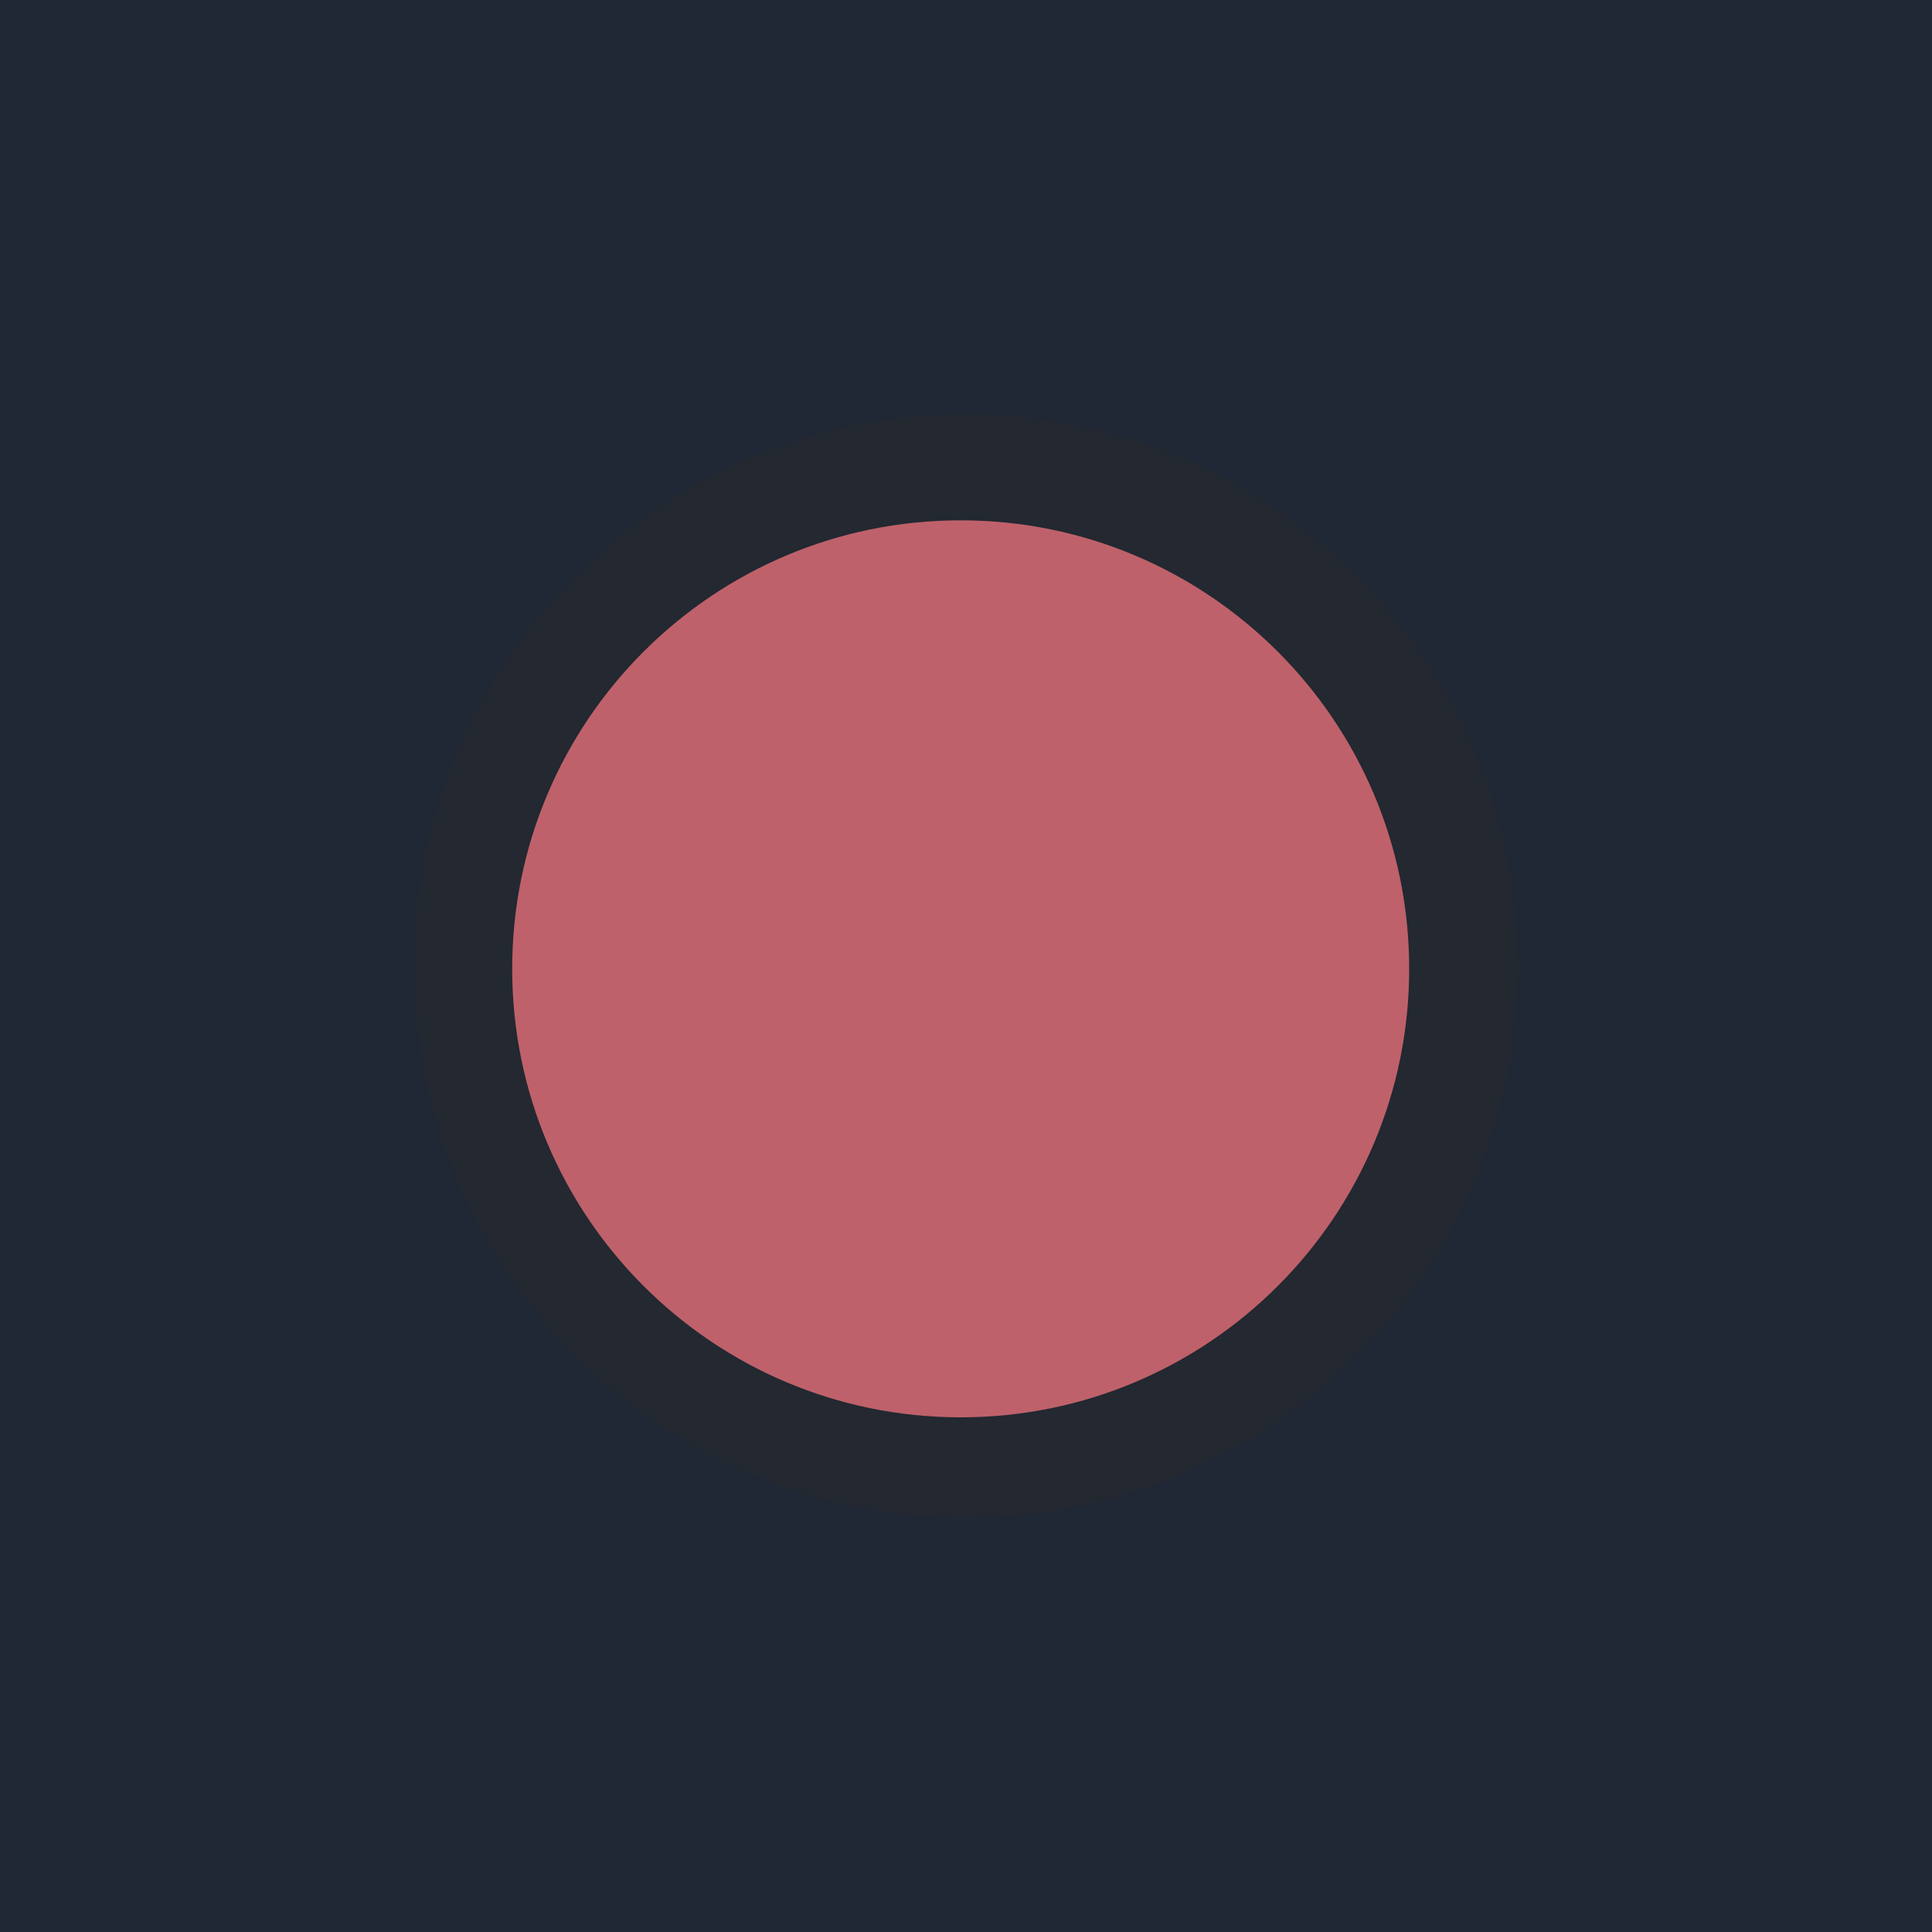
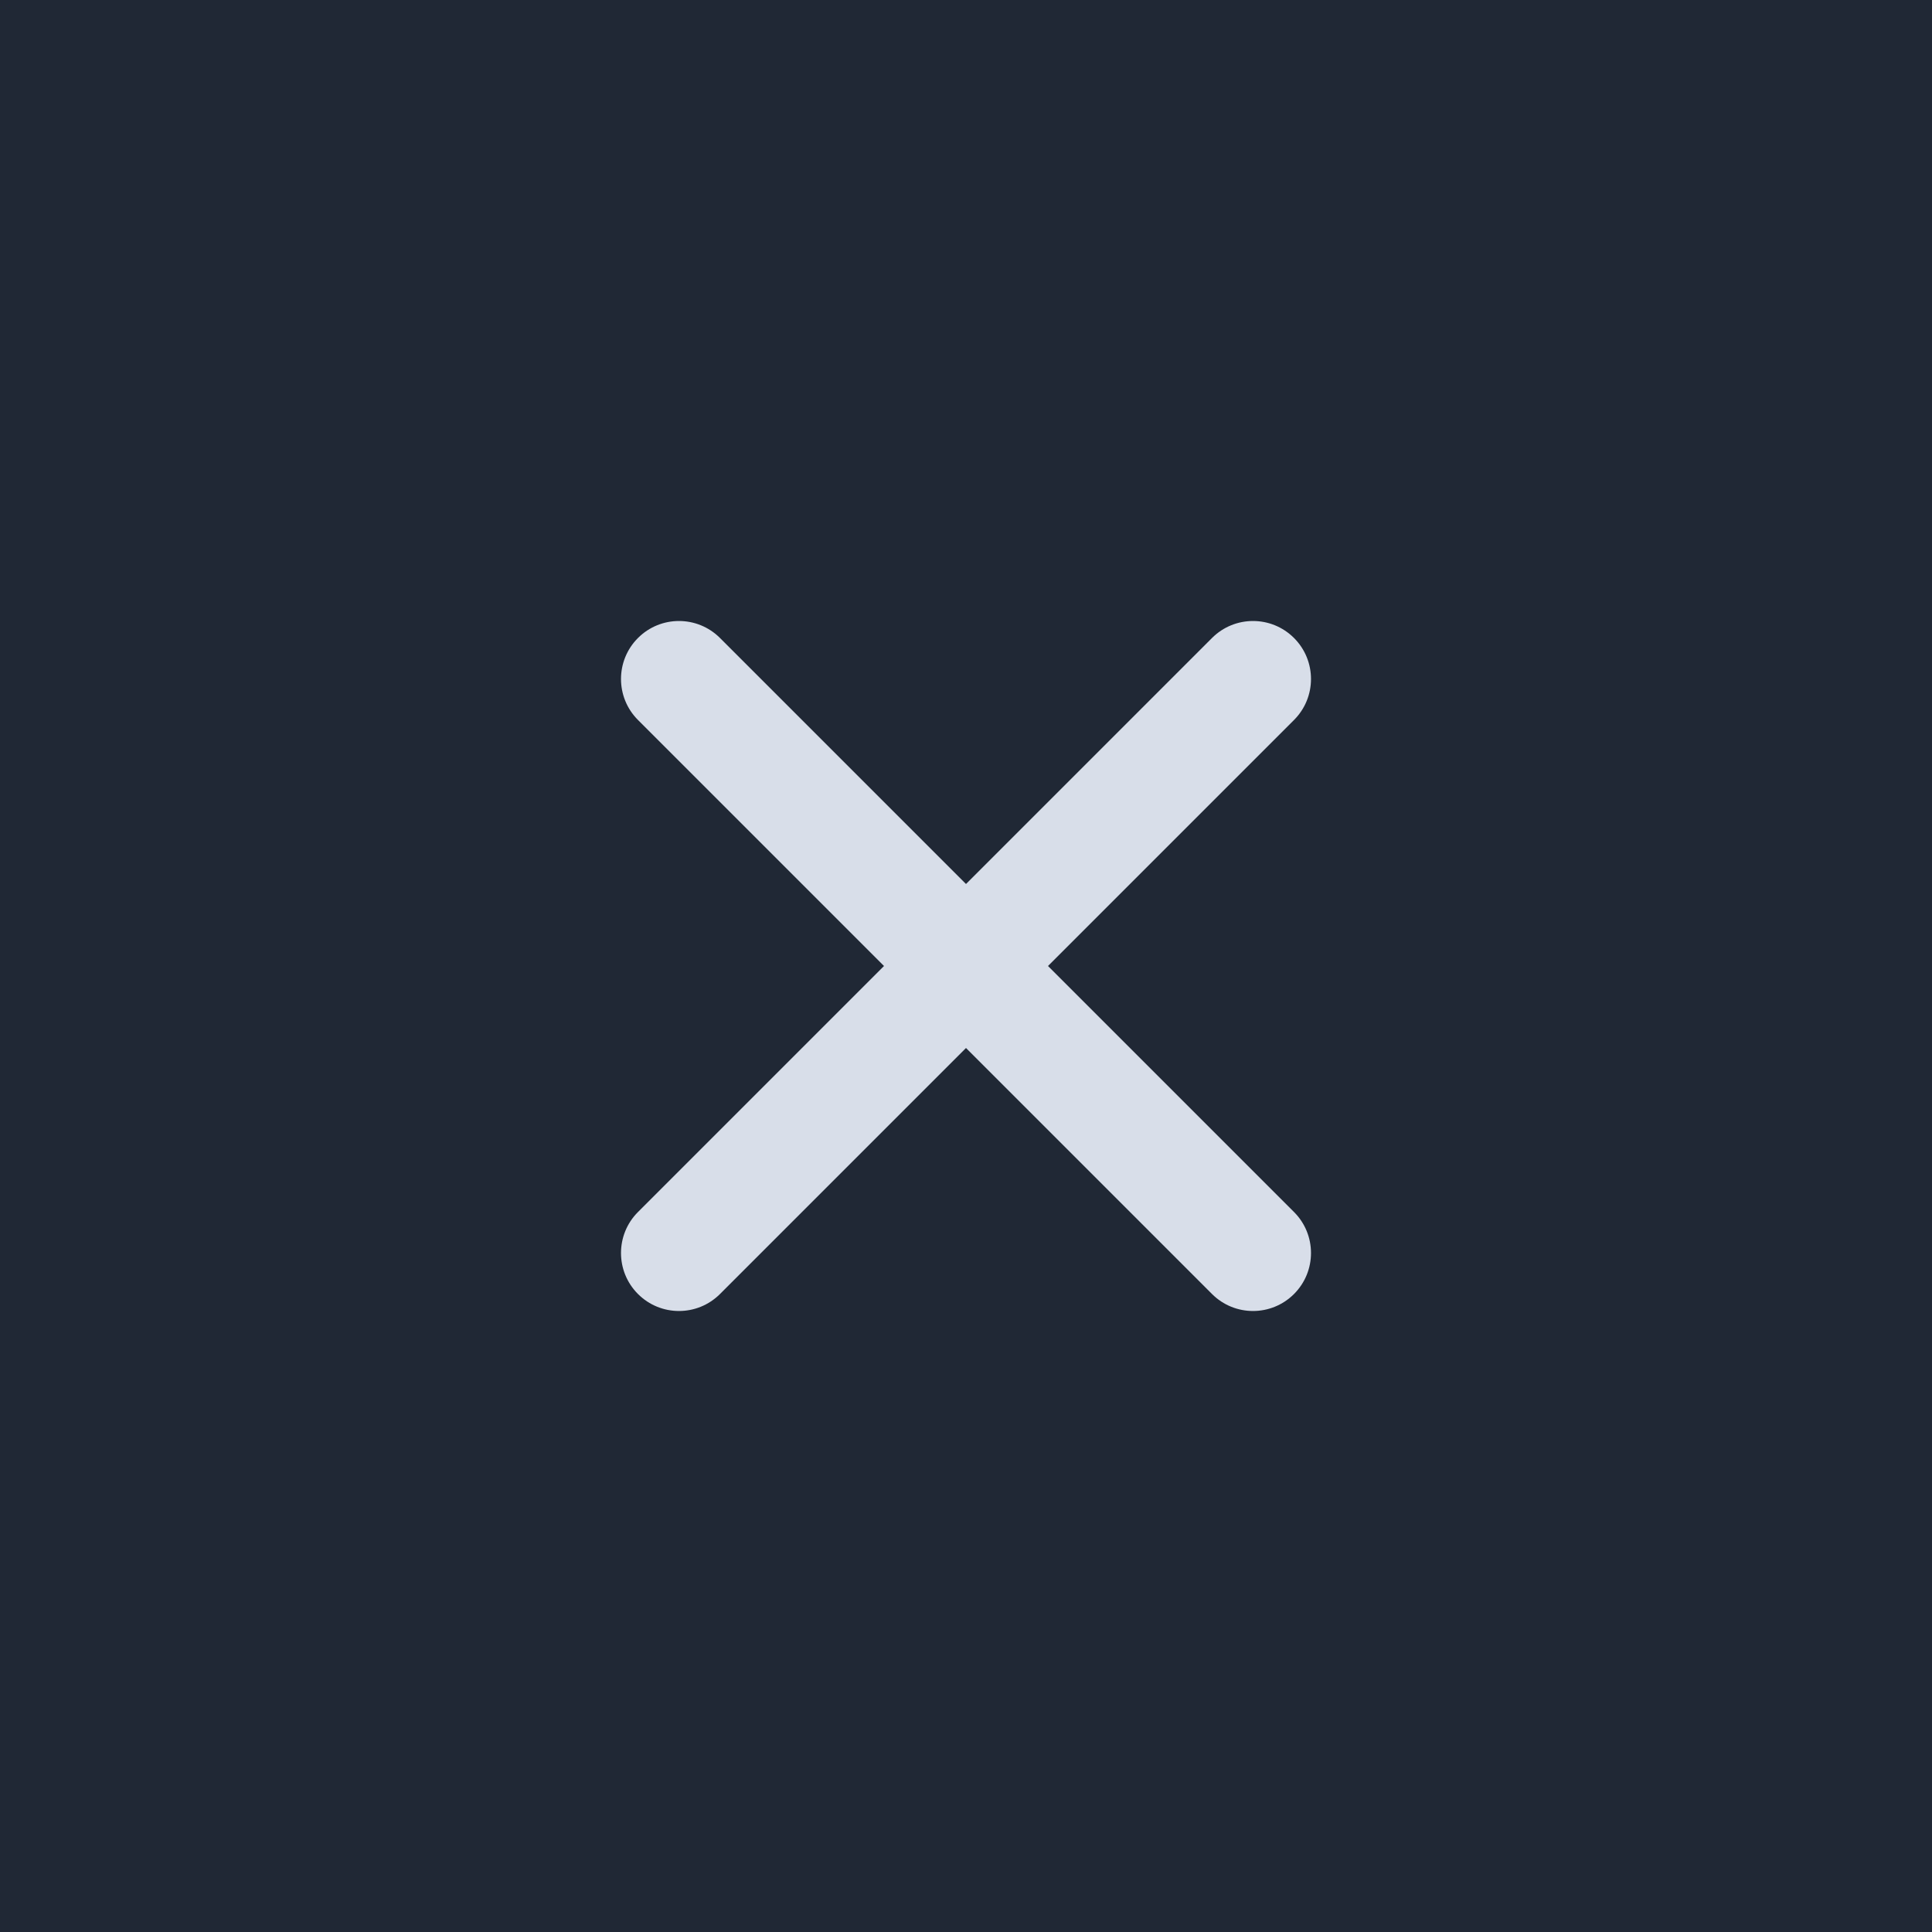
<svg xmlns="http://www.w3.org/2000/svg" width="28" height="28" viewBox="0 0 28 28" id="svg4142" version="1.1">
  <defs id="defs4144" />
  <g id="layer1" transform="translate(0,-1024.362)">
-     <rect style="opacity:1;fill:#202835;fill-opacity:1;fill-rule:evenodd;stroke:none;stroke-width:2.745;stroke-linecap:butt;stroke-linejoin:miter;stroke-miterlimit:4;stroke-dasharray:none;stroke-dashoffset:478.437;stroke-opacity:1" id="rect4741" width="28" height="32" x="0" y="1020.362" />
+     <rect style="opacity:1;fill:#202835;fill-opacity:1;fill-rule:evenodd;stroke:none;stroke-width:2.658;stroke-linecap:butt;stroke-linejoin:miter;stroke-miterlimit:4;stroke-dasharray:none;stroke-dashoffset:478.437;stroke-opacity:1" id="rect4741" width="28" height="30" x="0" y="1022.362" />
    <circle style="fill:#eceff1;fill-opacity:0.1;stroke:none;stroke-width:0.5;stroke-linejoin:miter;stroke-miterlimit:4;stroke-dasharray:none;stroke-opacity:1" id="path2994" cx="1038.059" cy="13.018" r="12" transform="rotate(90)" />
    <rect style="opacity:1;fill:#ffffff;fill-opacity:0.07;fill-rule:evenodd;stroke:none;stroke-width:2.745;stroke-linecap:butt;stroke-linejoin:miter;stroke-miterlimit:4;stroke-dasharray:none;stroke-dashoffset:478.437;stroke-opacity:1" id="rect4139" width="28" height="1" x="0" y="1020.362" />
-     <path id="path4094" style="fill:#232831;fill-opacity:1;fill-rule:evenodd;stroke:none;stroke-width:0.014" d="m 14,1046.362 c 4.418,0 8,-3.582 8,-8 0,-4.418 -3.582,-8 -8,-8 -4.418,0 -8,3.582 -8,8 0,4.418 3.582,8 8,8" />
-     <path id="path4096" style="fill:#bf616a;fill-opacity:1;fill-rule:evenodd;stroke:none;stroke-width:0.013" d="m 13.923,1044.903 c 3.59,0 6.5,-2.91 6.5,-6.5 0,-3.59 -2.91,-6.5 -6.5,-6.5 -3.59,0 -6.5,2.91 -6.5,6.5 0,3.59 2.91,6.5 6.5,6.5" />
+     <g transform="matrix(0.04695227,0,0,0.04695232,8.999988,1033.362)" id="Close" style="fill:#d8dee9;fill-opacity:1">
+       <path style="clip-rule:evenodd;fill:#d8dee9;fill-opacity:1;fill-rule:evenodd" d="M 131.804,106.491 207.74,30.555 c 6.99,-6.99 6.99,-18.323 0,-25.312 -6.99,-6.99 -18.322,-6.99 -25.312,0 L 106.491,81.18 30.554,5.242 c -6.99,-6.99 -18.322,-6.99 -25.312,0 -6.989,6.99 -6.989,18.323 0,25.312 L 81.179,106.49 5.242,182.427 c -6.989,6.99 -6.989,18.323 0,25.312 6.99,6.99 18.322,6.99 25.312,0 l 75.937,-75.937 75.937,75.937 c 6.989,6.99 18.322,6.99 25.312,0 6.99,-6.99 6.99,-18.322 0,-25.312 z" id="path914" />
+     </g>
  </g>
</svg>
